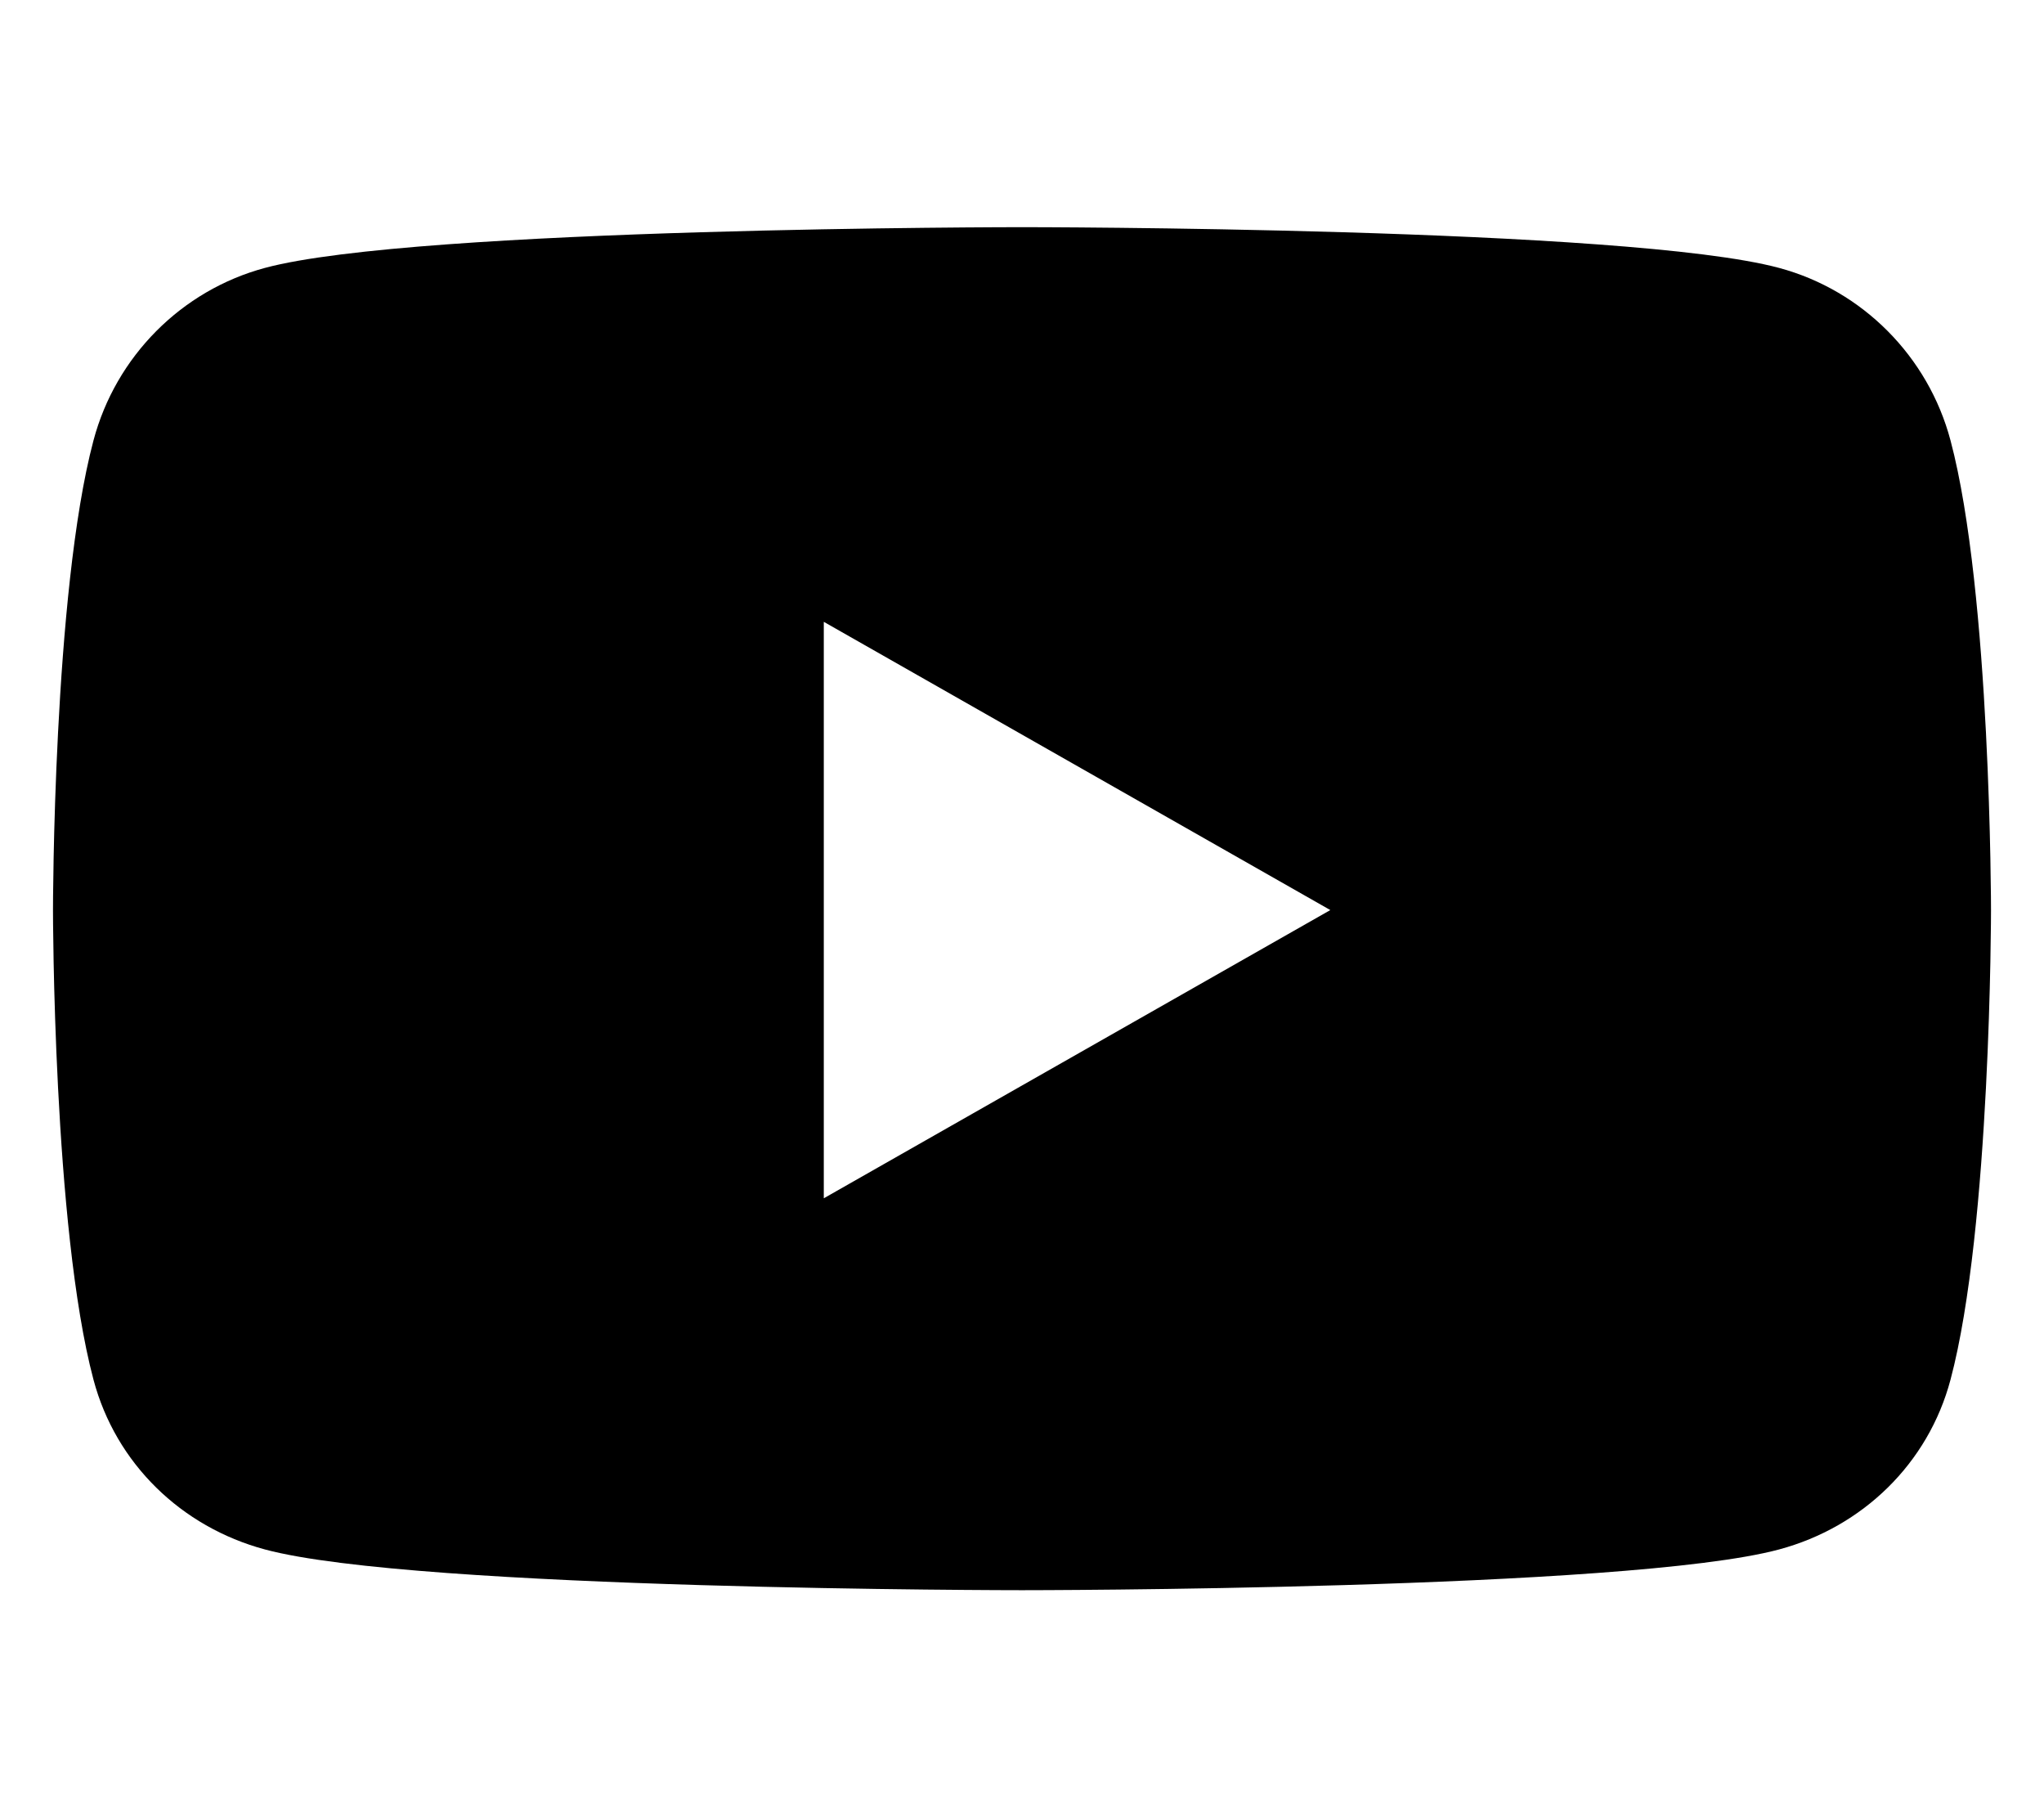
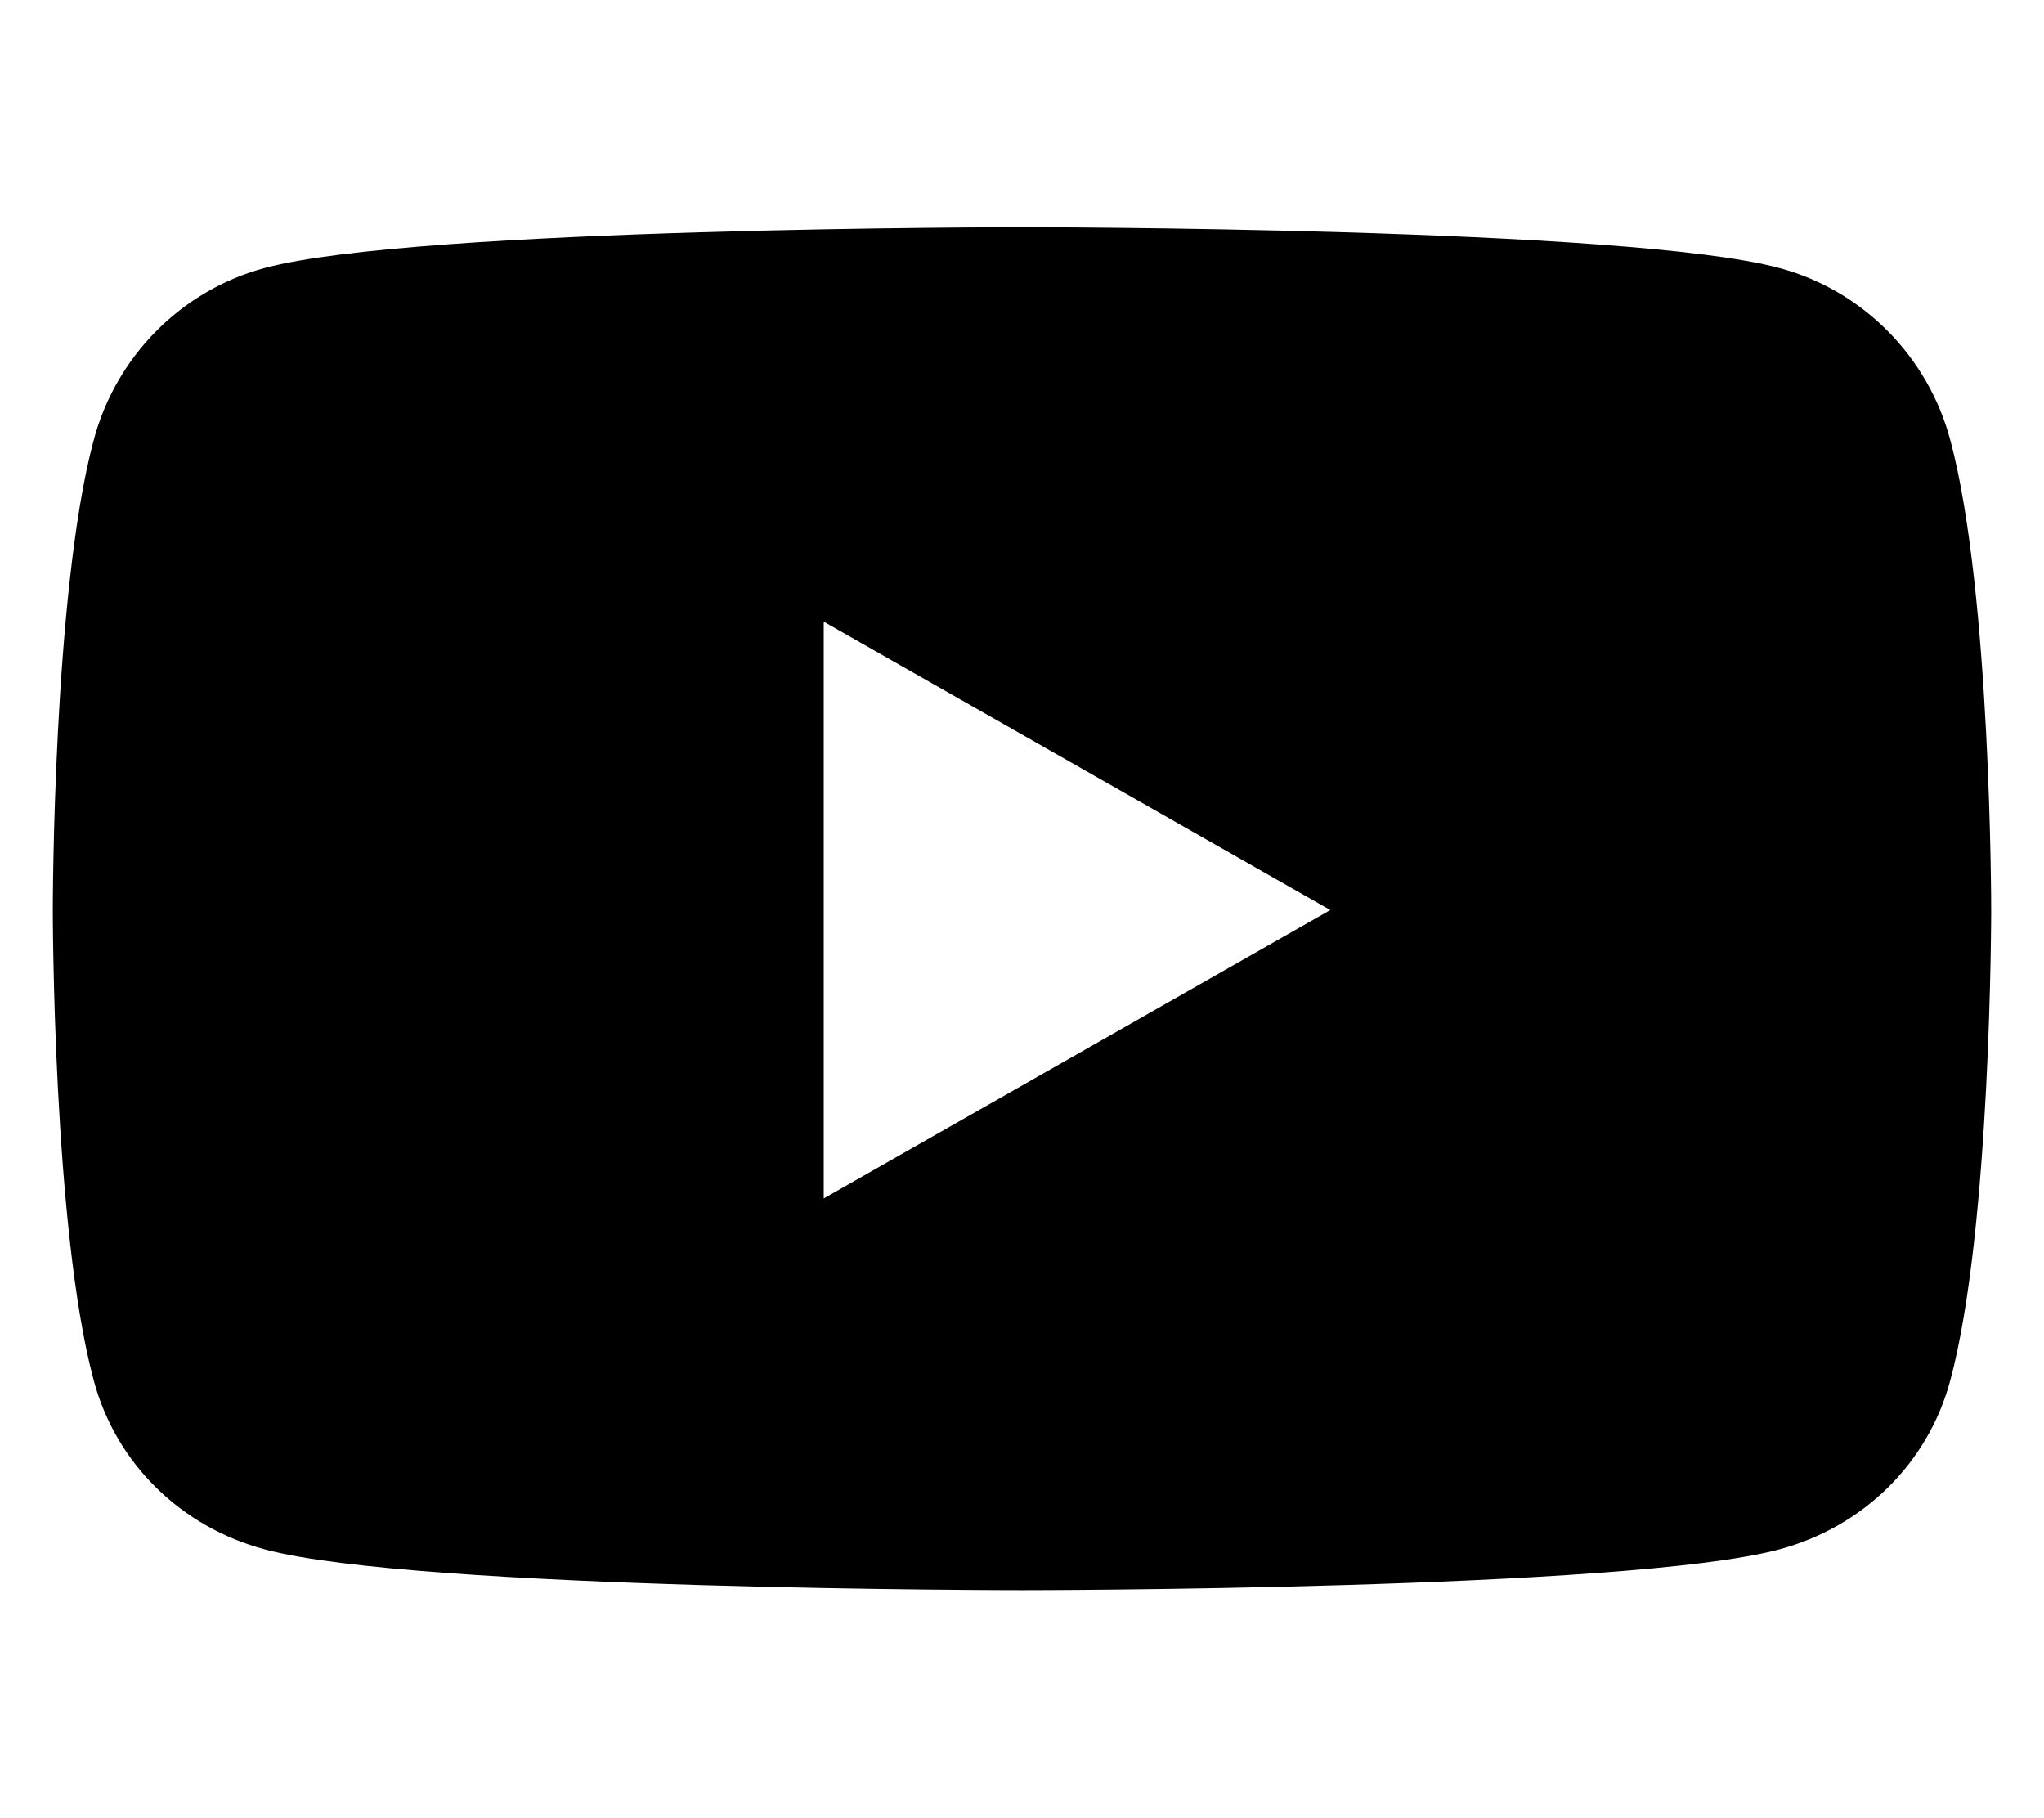
- <svg xmlns="http://www.w3.org/2000/svg" viewBox="0 0 576 512">
-   <path d="M549.655 124.083c-6.281-23.65-24.787-42.276-48.284-48.597C458.781 64 288 64 288 64S117.22 64 74.629 75.486c-23.497 6.322-42.003 24.947-48.284 48.597-11.412 42.867-11.412 132.305-11.412 132.305s0 89.438 11.412 132.305c6.281 23.65 24.787 41.5 48.284 47.821C117.22 448 288 448 288 448s170.78 0 213.371-11.486c23.497-6.321 42.003-24.171 48.284-47.821 11.412-42.867 11.412-132.305 11.412-132.305s0-89.438-11.412-132.305zm-317.51 213.508V175.185l142.739 81.205-142.739 81.201z" />
+ <svg xmlns="http://www.w3.org/2000/svg" width="18pt" height="16pt" viewBox="0 0 18 16" version="1.1">
+   <g id="surface1">
+     <path style=" stroke:none;fill-rule:nonzero;fill:rgb(0%,0%,0%);fill-opacity:1;" d="M 17.176 3.879 C 16.98 3.137 16.402 2.555 15.668 2.359 C 14.336 2 9 2 9 2 C 9 2 3.664 2 2.332 2.359 C 1.598 2.555 1.02 3.137 0.824 3.879 C 0.465 5.219 0.465 8.012 0.465 8.012 C 0.465 8.012 0.465 10.809 0.824 12.148 C 1.02 12.887 1.598 13.445 2.332 13.641 C 3.664 14 9 14 9 14 C 9 14 14.336 14 15.668 13.641 C 16.402 13.445 16.98 12.887 17.176 12.148 C 17.535 10.809 17.535 8.012 17.535 8.012 C 17.535 8.012 17.535 5.219 17.176 3.879 Z M 7.254 10.551 L 7.254 5.473 L 11.715 8.012 Z M 7.254 10.551 " />
+   </g>
</svg>
